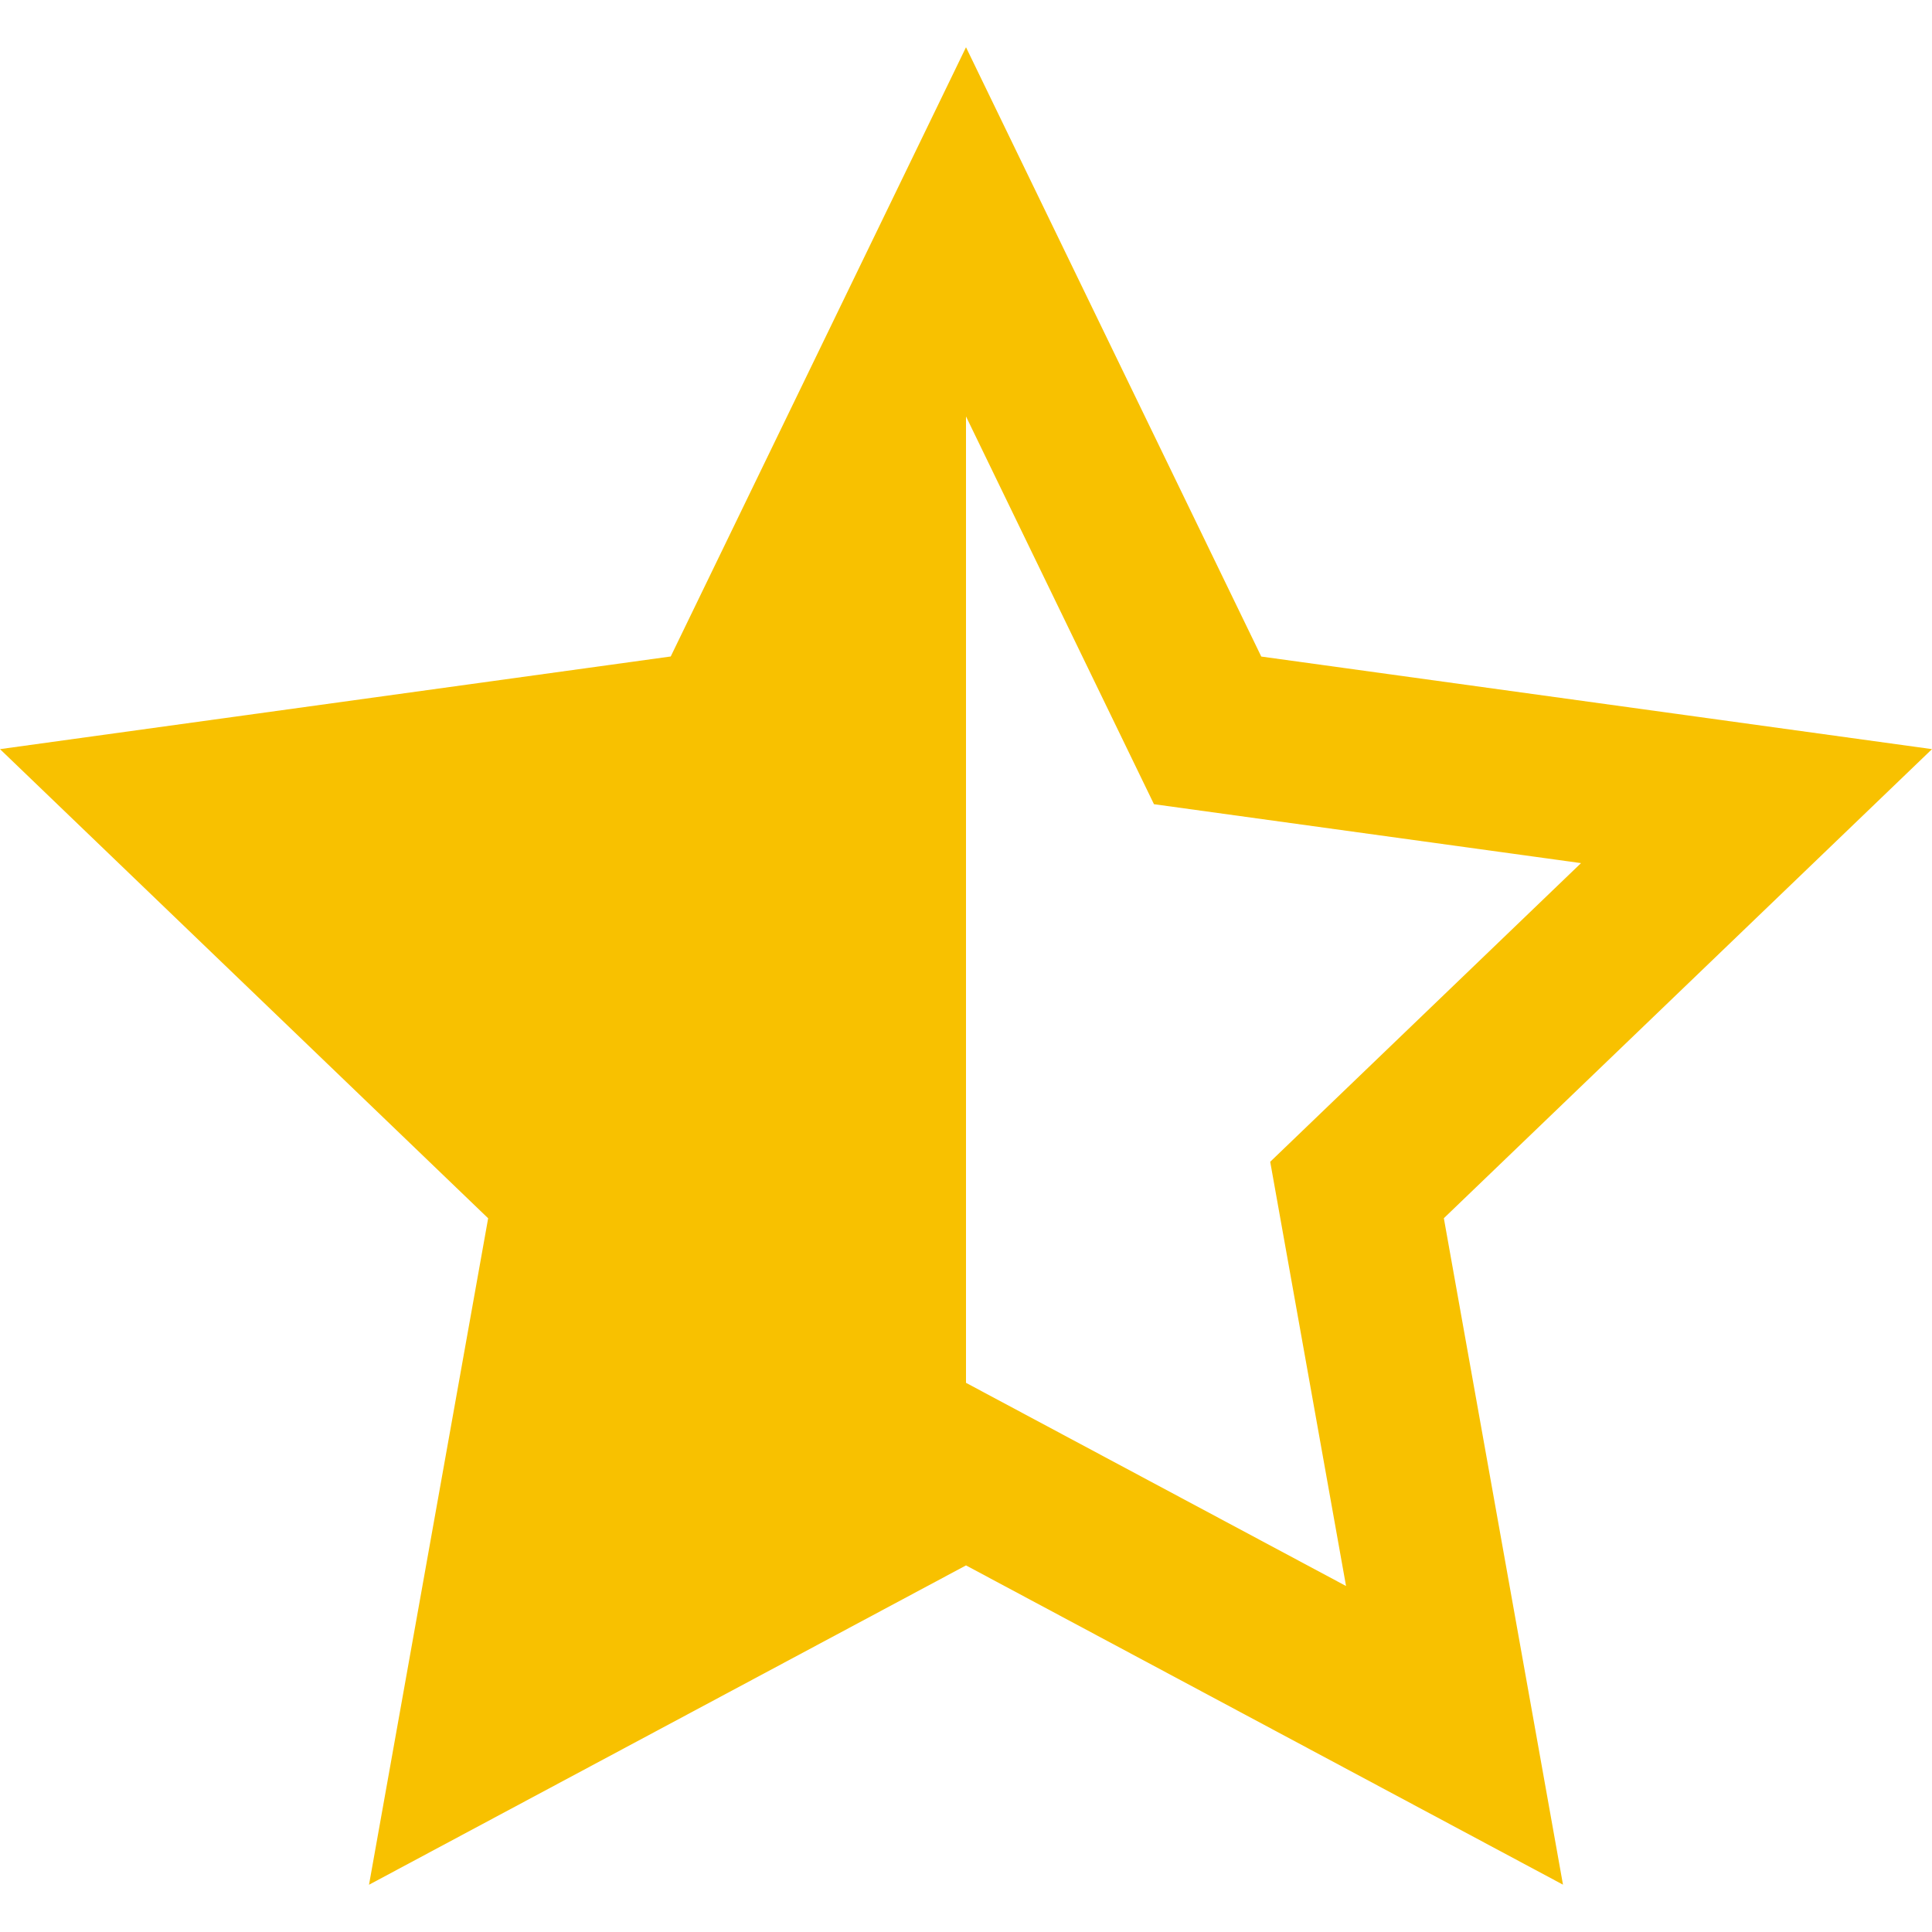
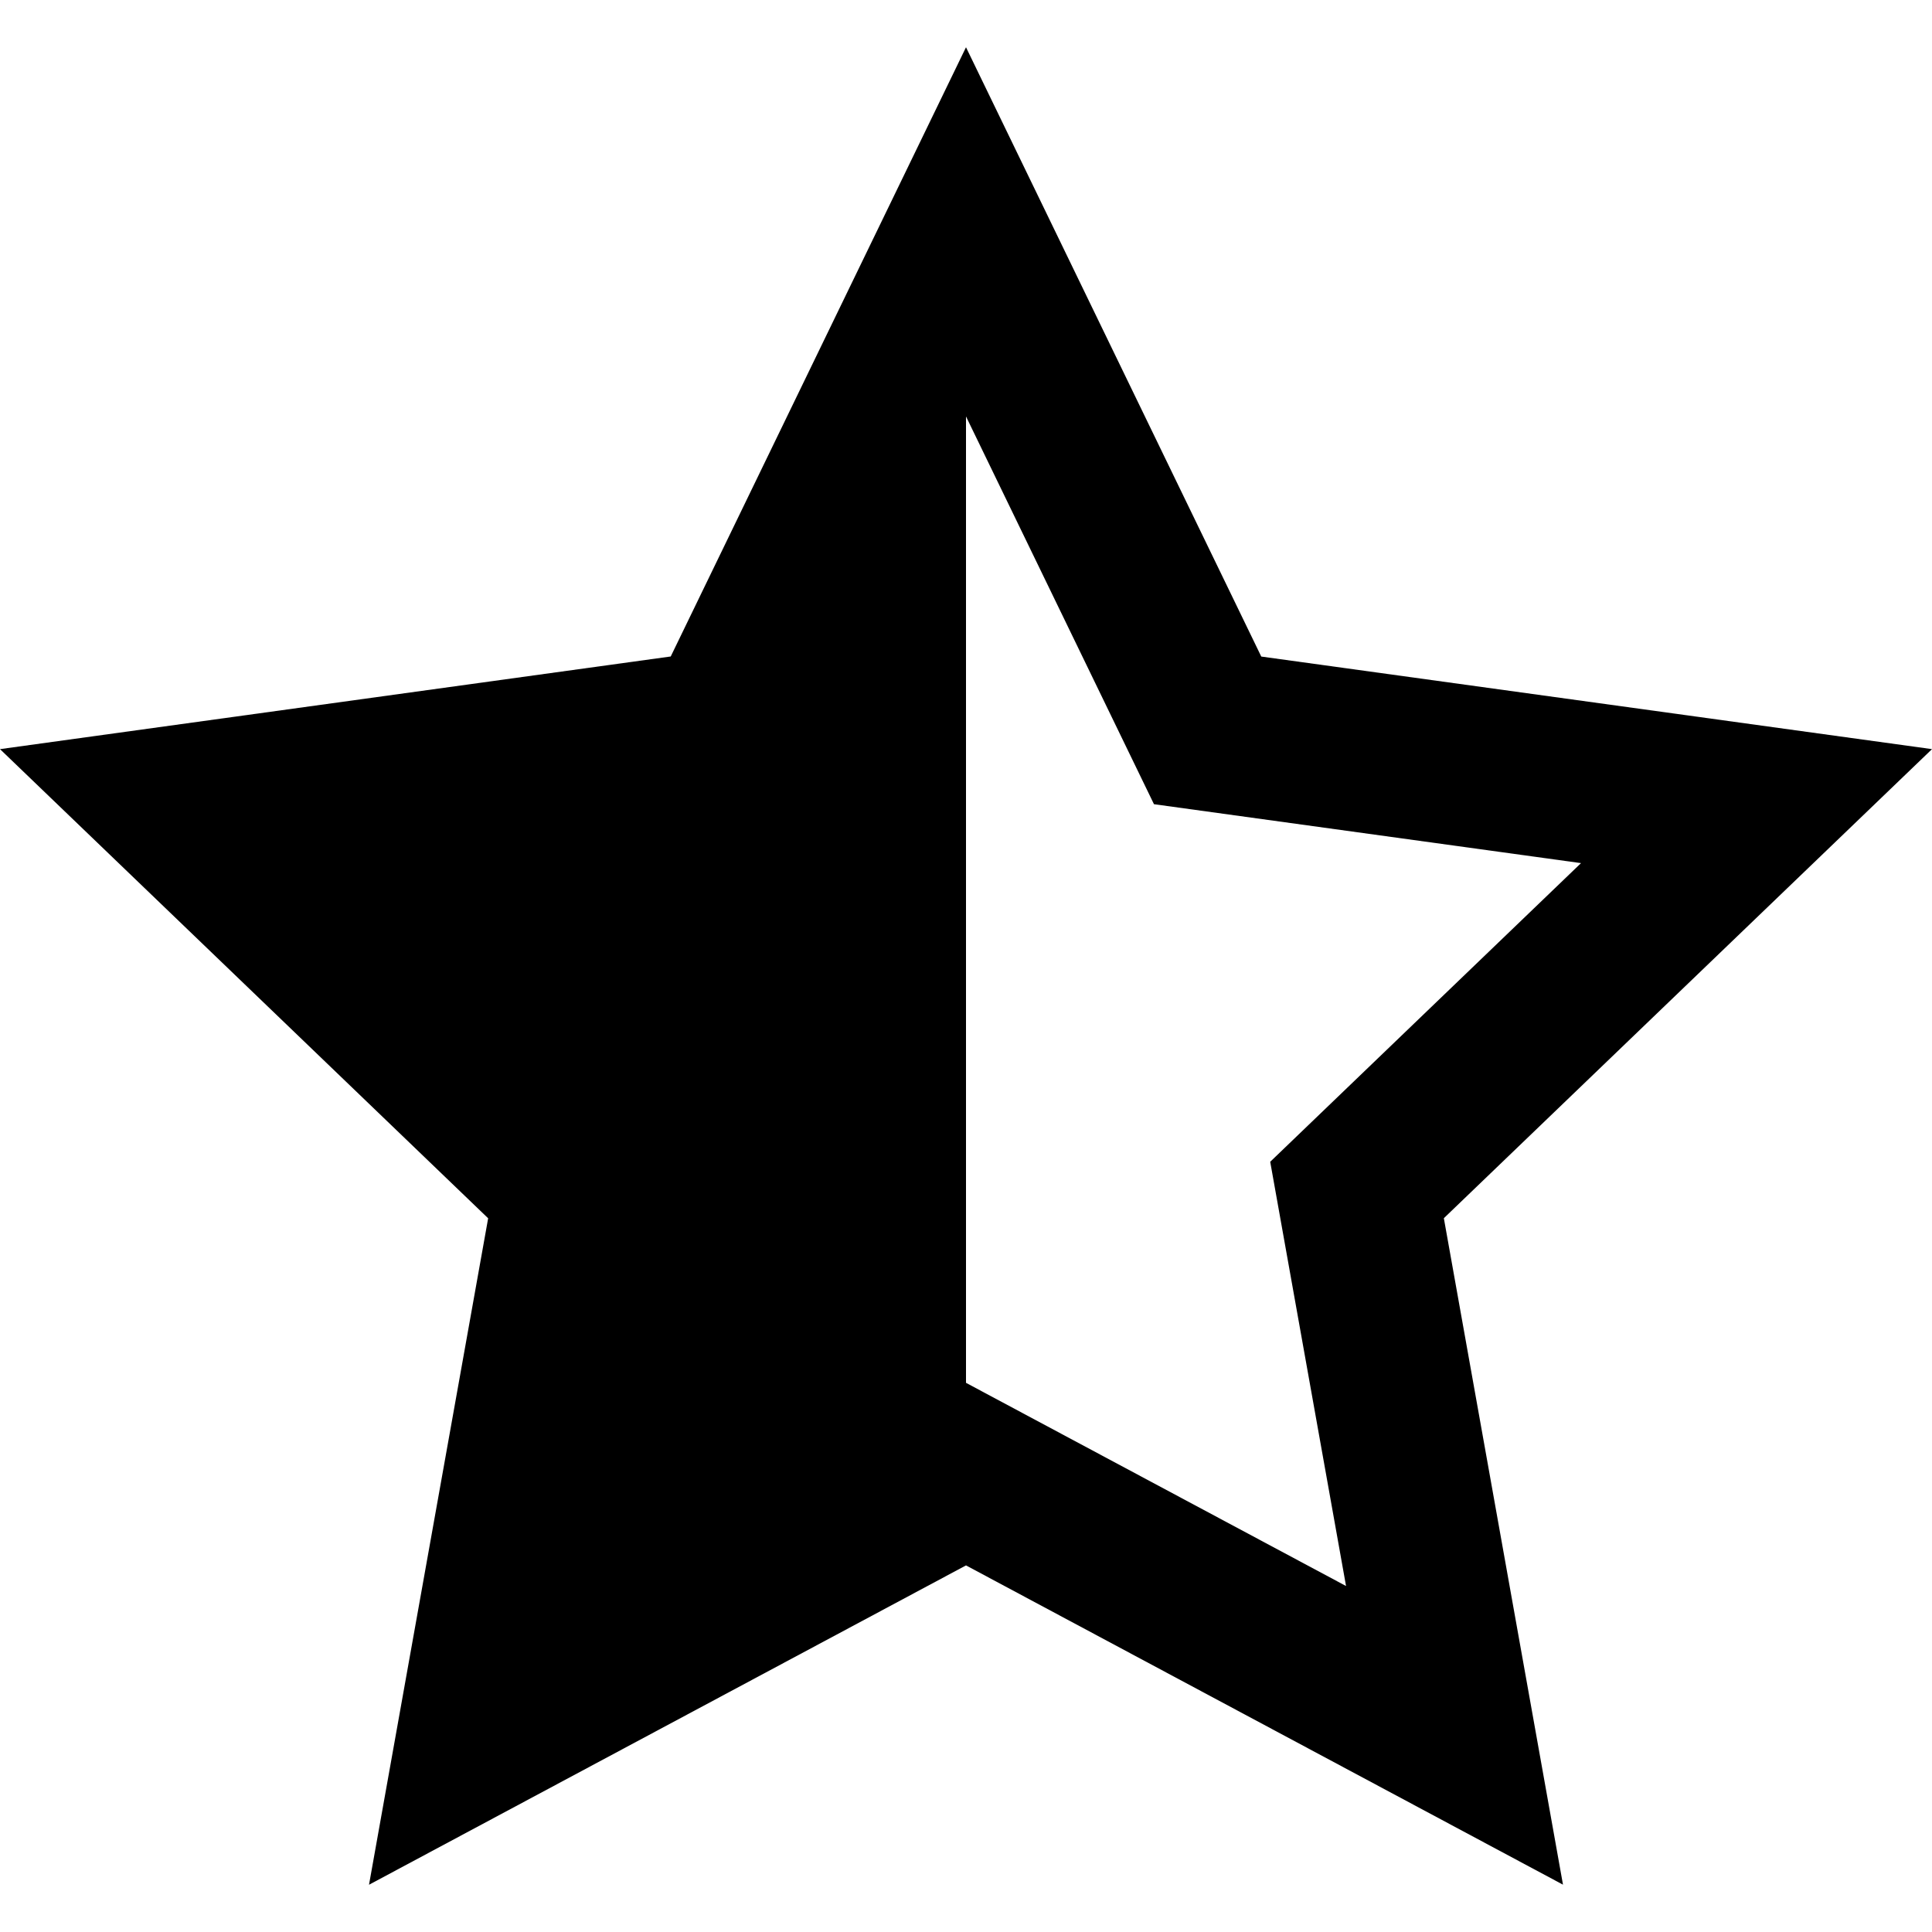
<svg xmlns="http://www.w3.org/2000/svg" width="24" height="24" viewBox="0 0 24 24">
-   <path fill="#f8c100" d="M12 5.173l2.335 4.817 5.305.732-3.861 3.71.942 5.27-4.721-2.524v-12.005zm0-4.586l-3.668 7.568-8.332 1.151 6.064 5.828-1.48 8.279 7.416-3.967 7.416 3.966-1.48-8.279 6.064-5.827-8.332-1.15-3.668-7.569z" />
+   <path d="M12 5.173l2.335 4.817 5.305.732-3.861 3.71.942 5.27-4.721-2.524v-12.005zm0-4.586l-3.668 7.568-8.332 1.151 6.064 5.828-1.48 8.279 7.416-3.967 7.416 3.966-1.48-8.279 6.064-5.827-8.332-1.15-3.668-7.569z" />
</svg>
